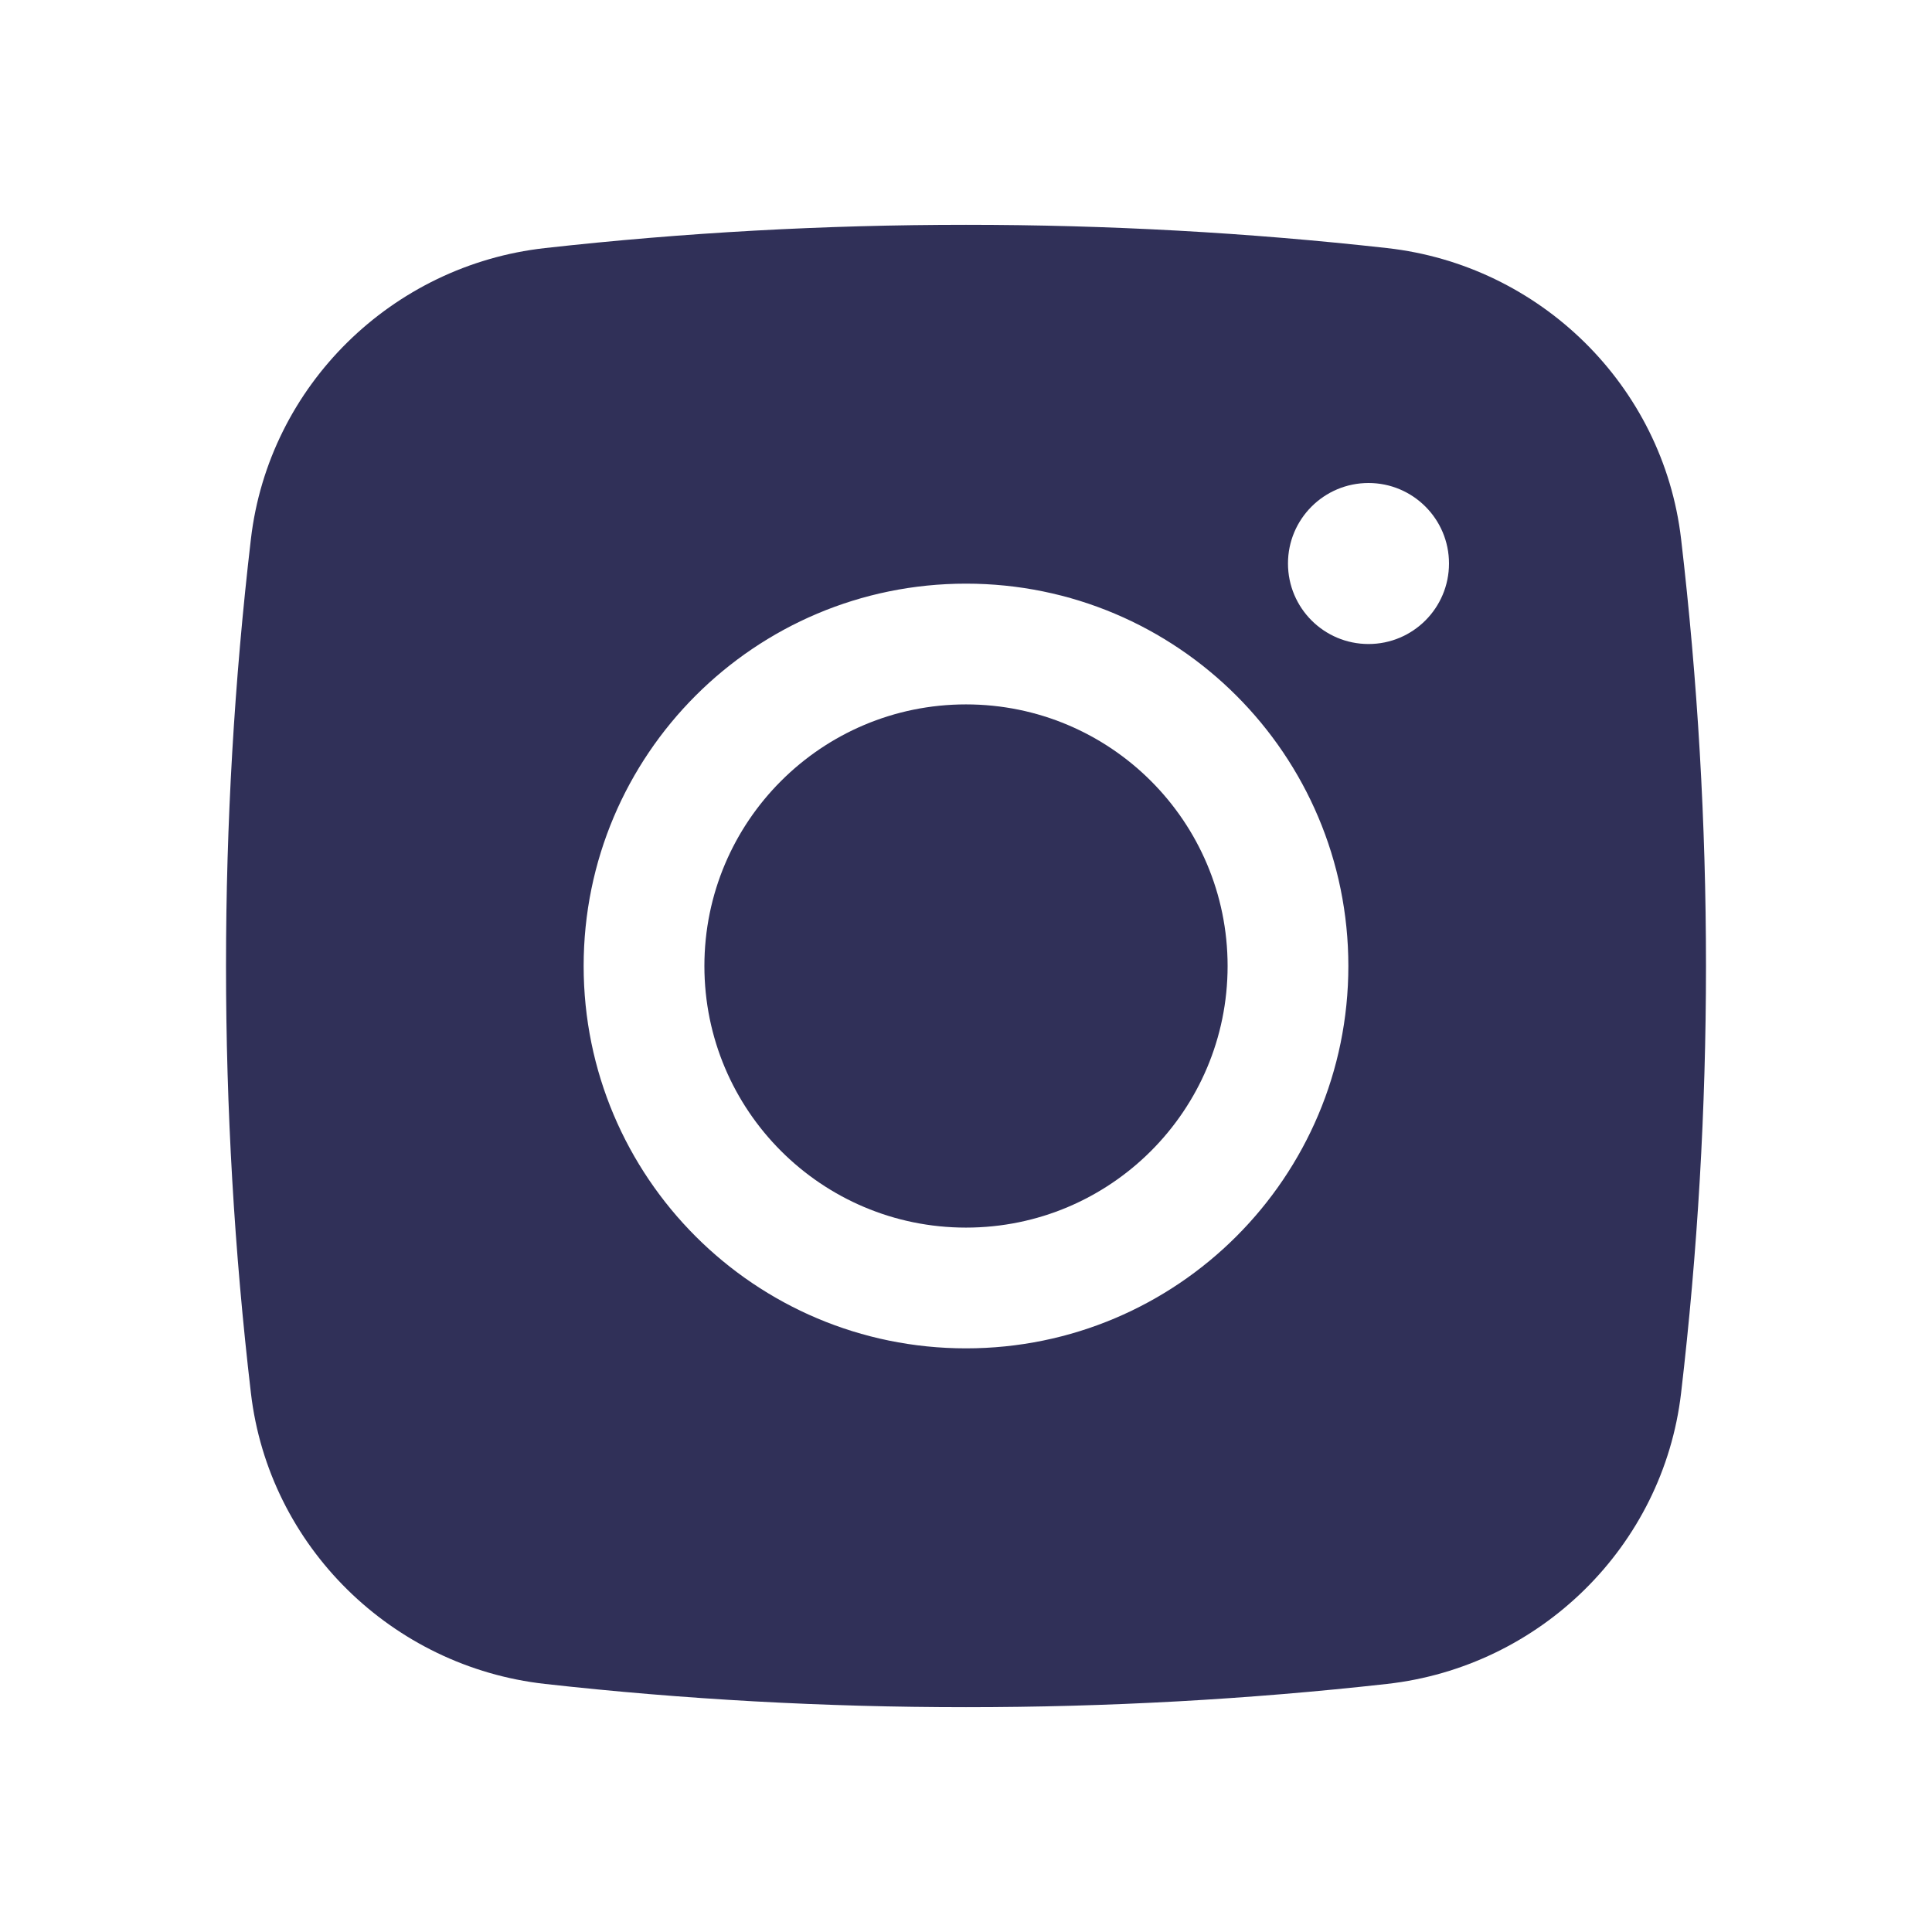
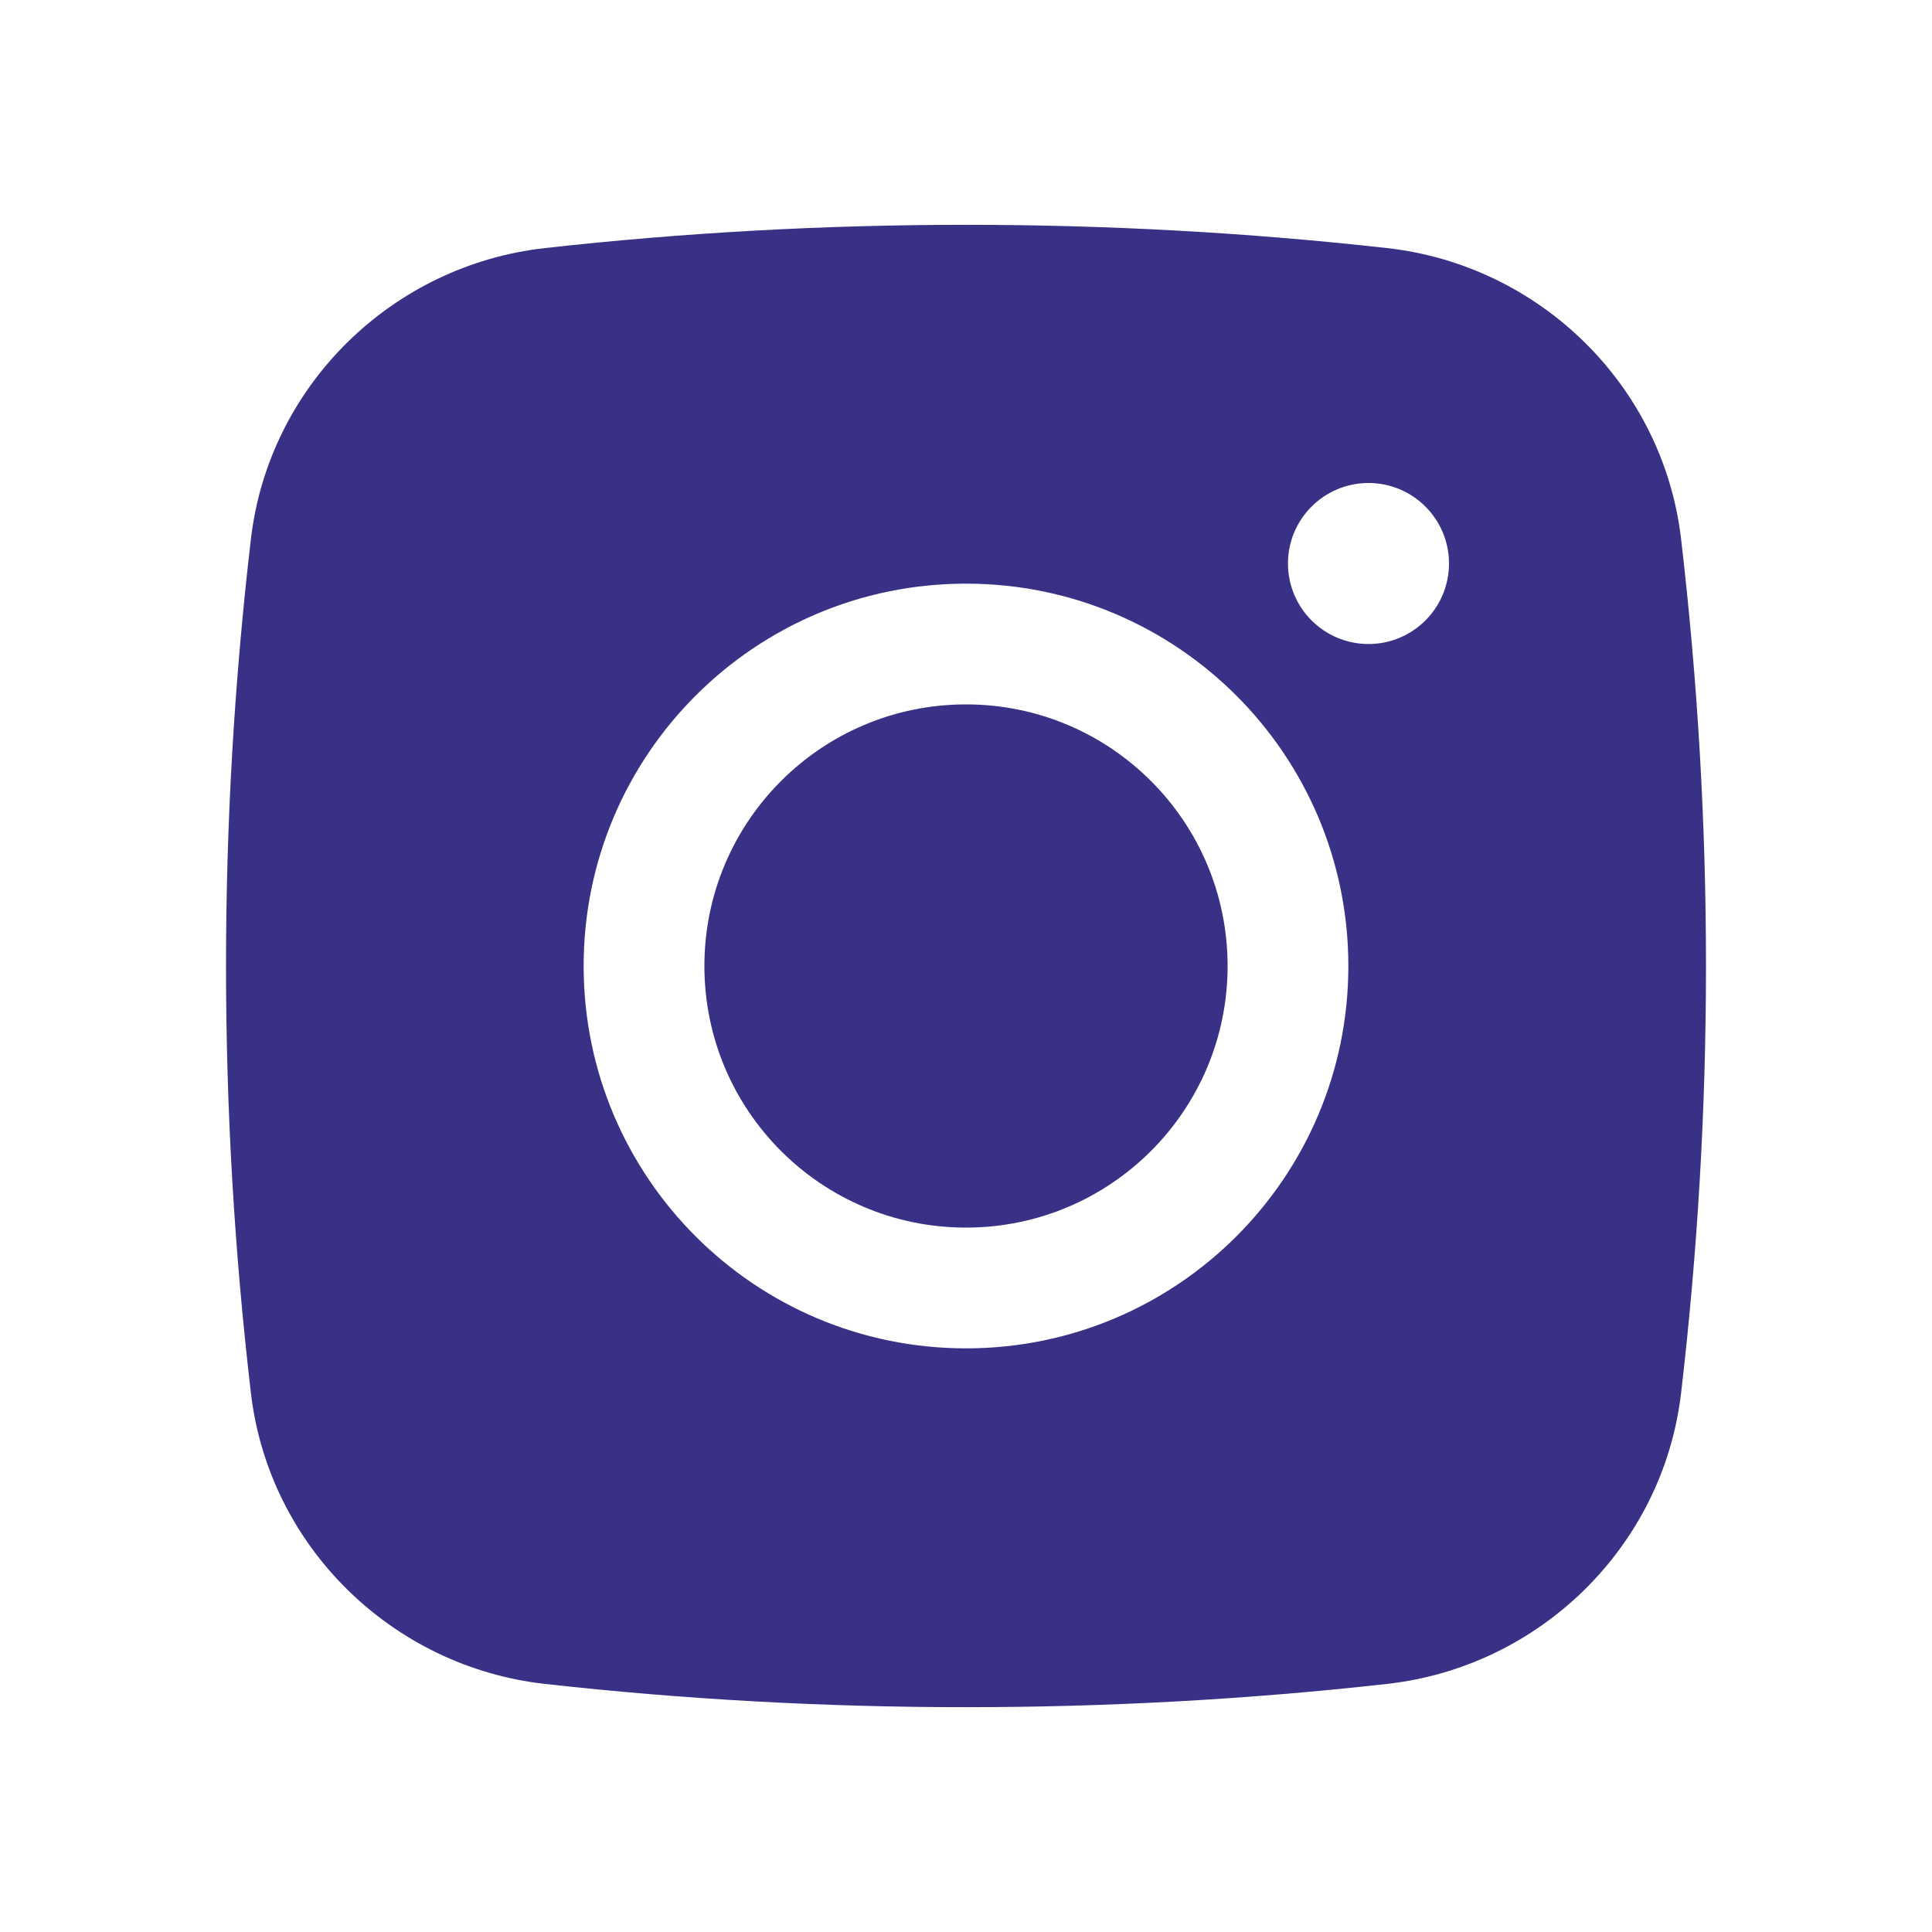
<svg xmlns="http://www.w3.org/2000/svg" width="32" height="32" viewBox="0 0 32 32" fill="none">
-   <path d="M16 11.667C13.607 11.667 11.667 13.607 11.667 16C11.667 18.393 13.607 20.333 16 20.333C18.393 20.333 20.333 18.393 20.333 16C20.333 13.607 18.393 11.667 16 11.667Z" fill="#303058" />
-   <path fill-rule="evenodd" clip-rule="evenodd" d="M9.026 4.109C13.623 3.595 18.377 3.595 22.974 4.109C25.505 4.391 27.547 6.386 27.844 8.926C28.394 13.626 28.394 18.374 27.844 23.074C27.547 25.614 25.505 27.608 22.974 27.891C18.377 28.405 13.623 28.405 9.026 27.891C6.495 27.608 4.453 25.614 4.156 23.074C3.606 18.374 3.606 13.626 4.156 8.926C4.453 6.386 6.495 4.391 9.026 4.109ZM22.667 8C21.93 8 21.333 8.597 21.333 9.333C21.333 10.07 21.93 10.667 22.667 10.667C23.403 10.667 24 10.07 24 9.333C24 8.597 23.403 8 22.667 8ZM9.667 16C9.667 12.502 12.502 9.667 16 9.667C19.498 9.667 22.333 12.502 22.333 16C22.333 19.498 19.498 22.333 16 22.333C12.502 22.333 9.667 19.498 9.667 16Z" fill="#303058" />
+   <path d="M16 11.667C13.607 11.667 11.667 13.607 11.667 16C11.667 18.393 13.607 20.333 16 20.333C18.393 20.333 20.333 18.393 20.333 16C20.333 13.607 18.393 11.667 16 11.667Z" fill="#393186" />
+   <path fill-rule="evenodd" clip-rule="evenodd" d="M9.026 4.109C13.623 3.595 18.377 3.595 22.974 4.109C25.505 4.391 27.547 6.386 27.844 8.926C28.394 13.626 28.394 18.374 27.844 23.074C27.547 25.614 25.505 27.608 22.974 27.891C18.377 28.405 13.623 28.405 9.026 27.891C6.495 27.608 4.453 25.614 4.156 23.074C3.606 18.374 3.606 13.626 4.156 8.926C4.453 6.386 6.495 4.391 9.026 4.109ZM22.667 8C21.93 8 21.333 8.597 21.333 9.333C21.333 10.07 21.93 10.667 22.667 10.667C23.403 10.667 24 10.07 24 9.333C24 8.597 23.403 8 22.667 8ZM9.667 16C9.667 12.502 12.502 9.667 16 9.667C19.498 9.667 22.333 12.502 22.333 16C22.333 19.498 19.498 22.333 16 22.333C12.502 22.333 9.667 19.498 9.667 16Z" fill="#393186" />
</svg>
